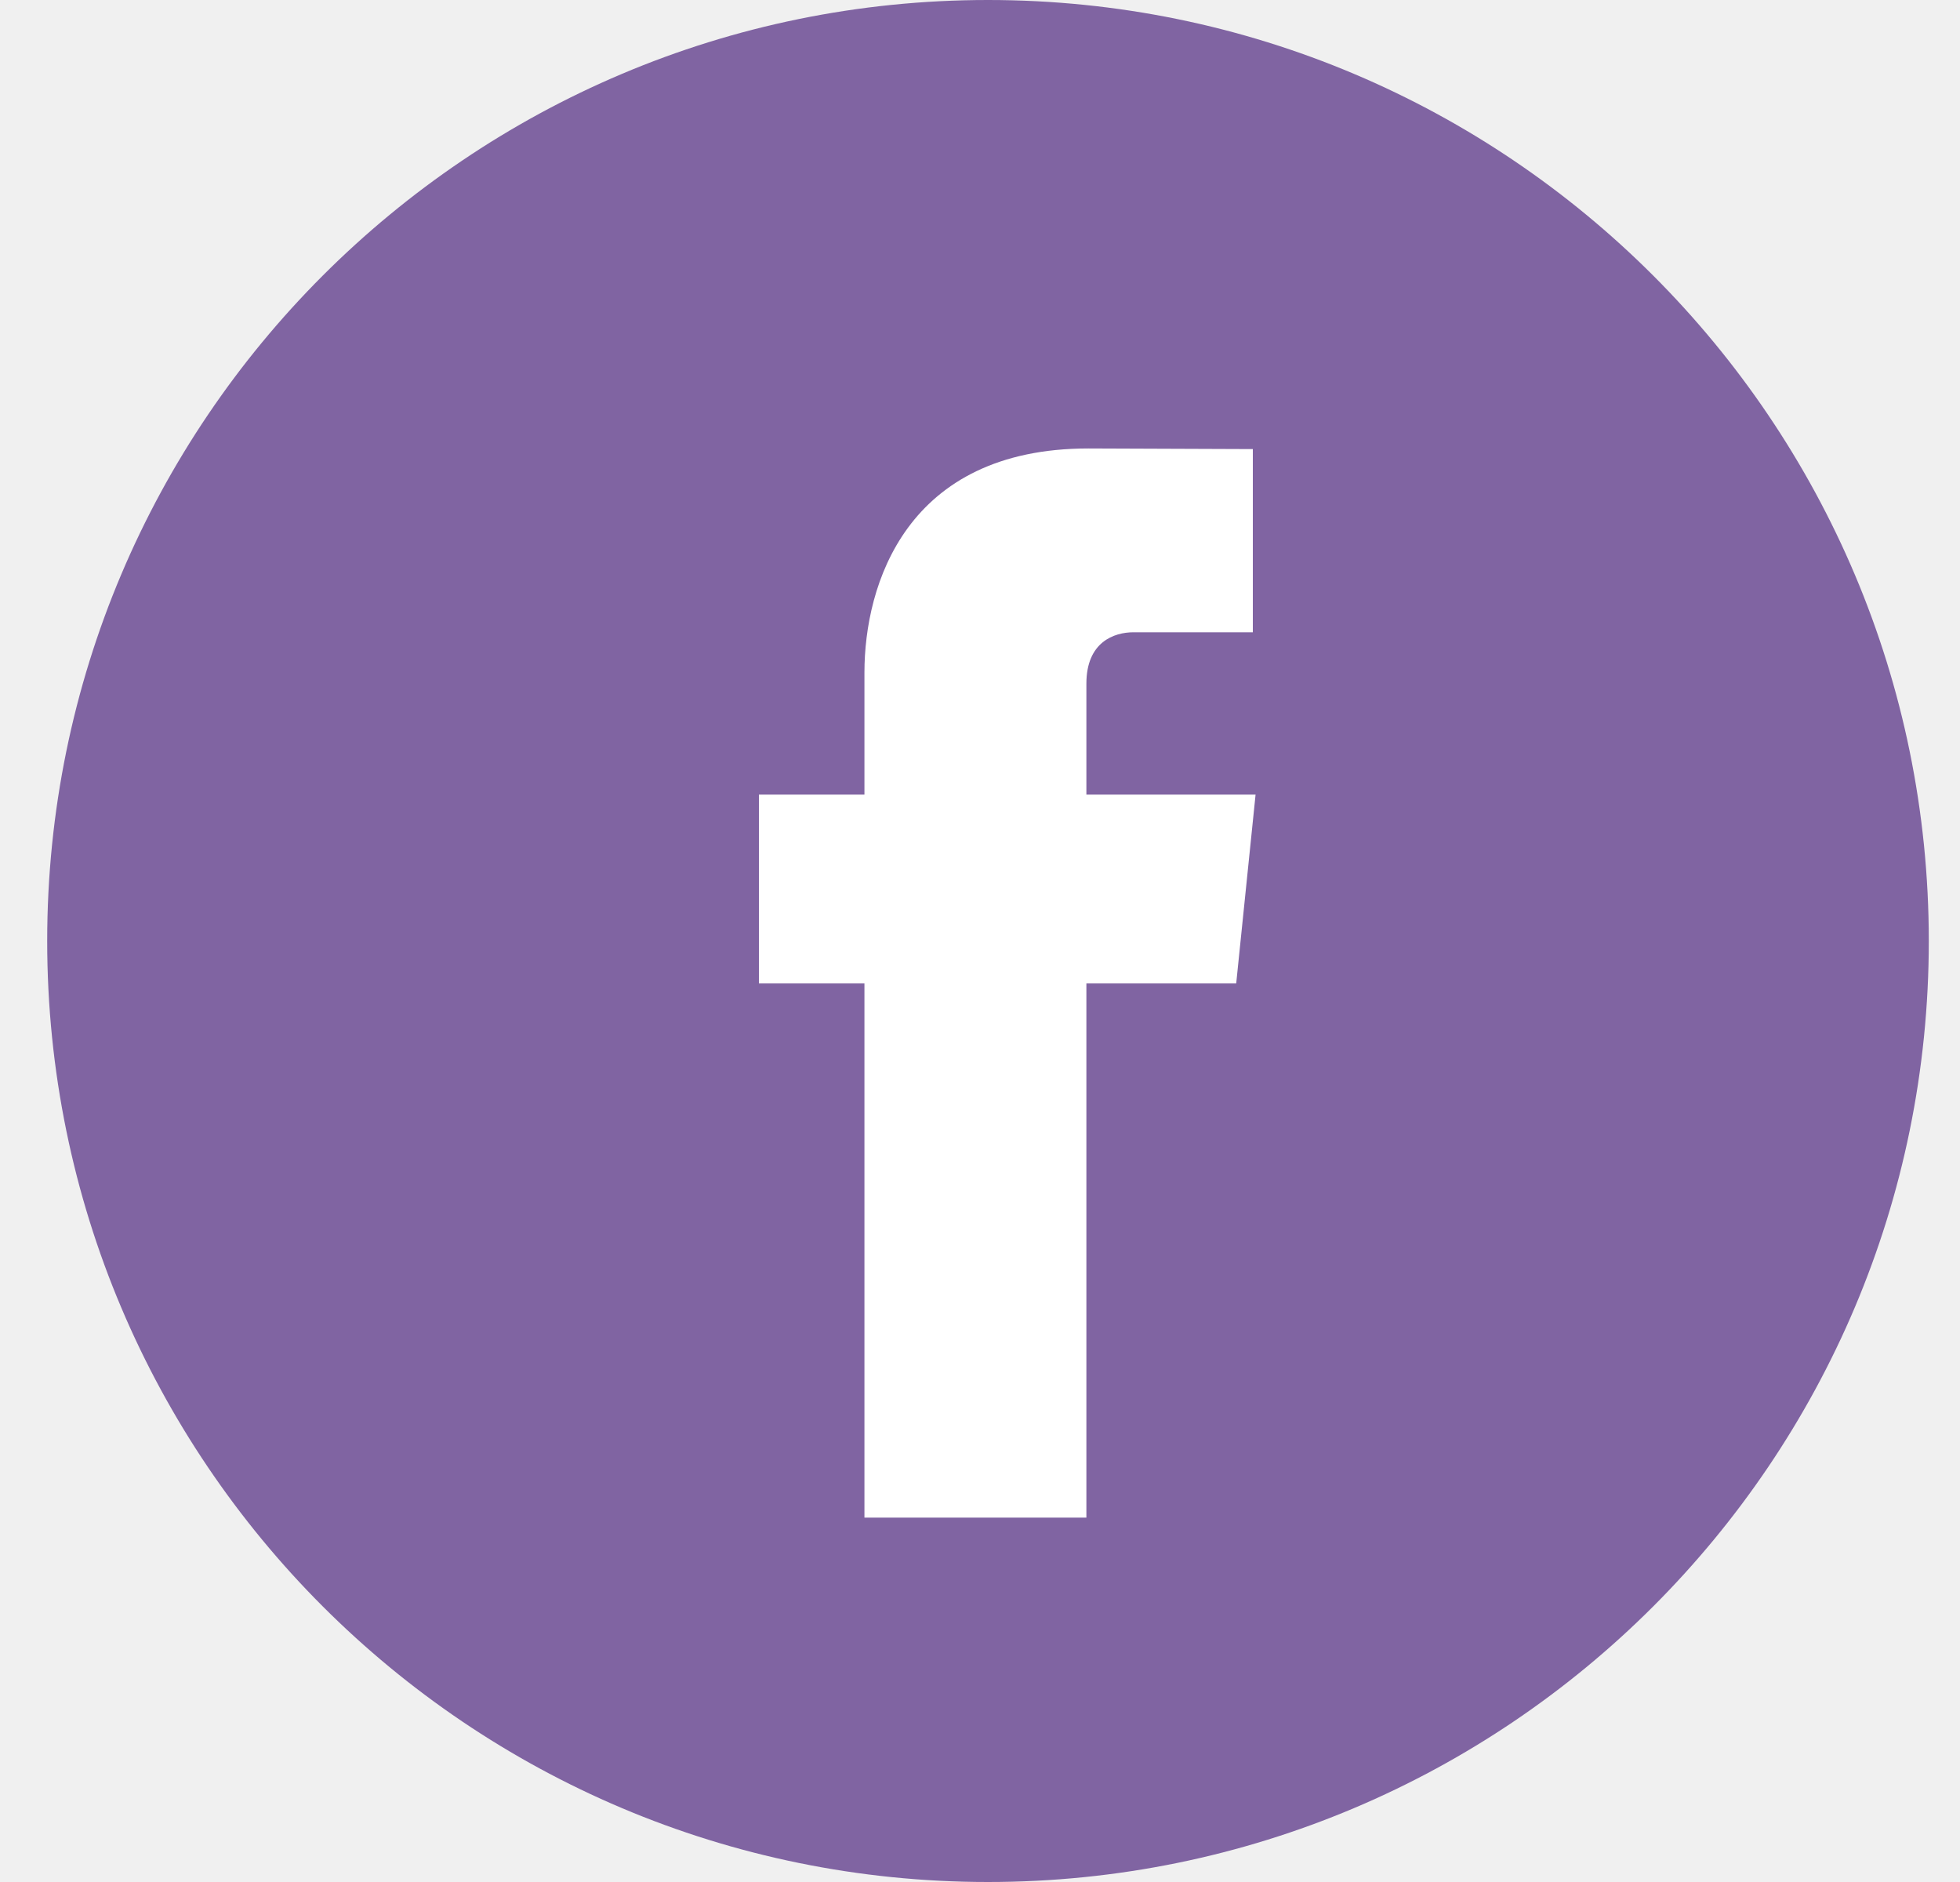
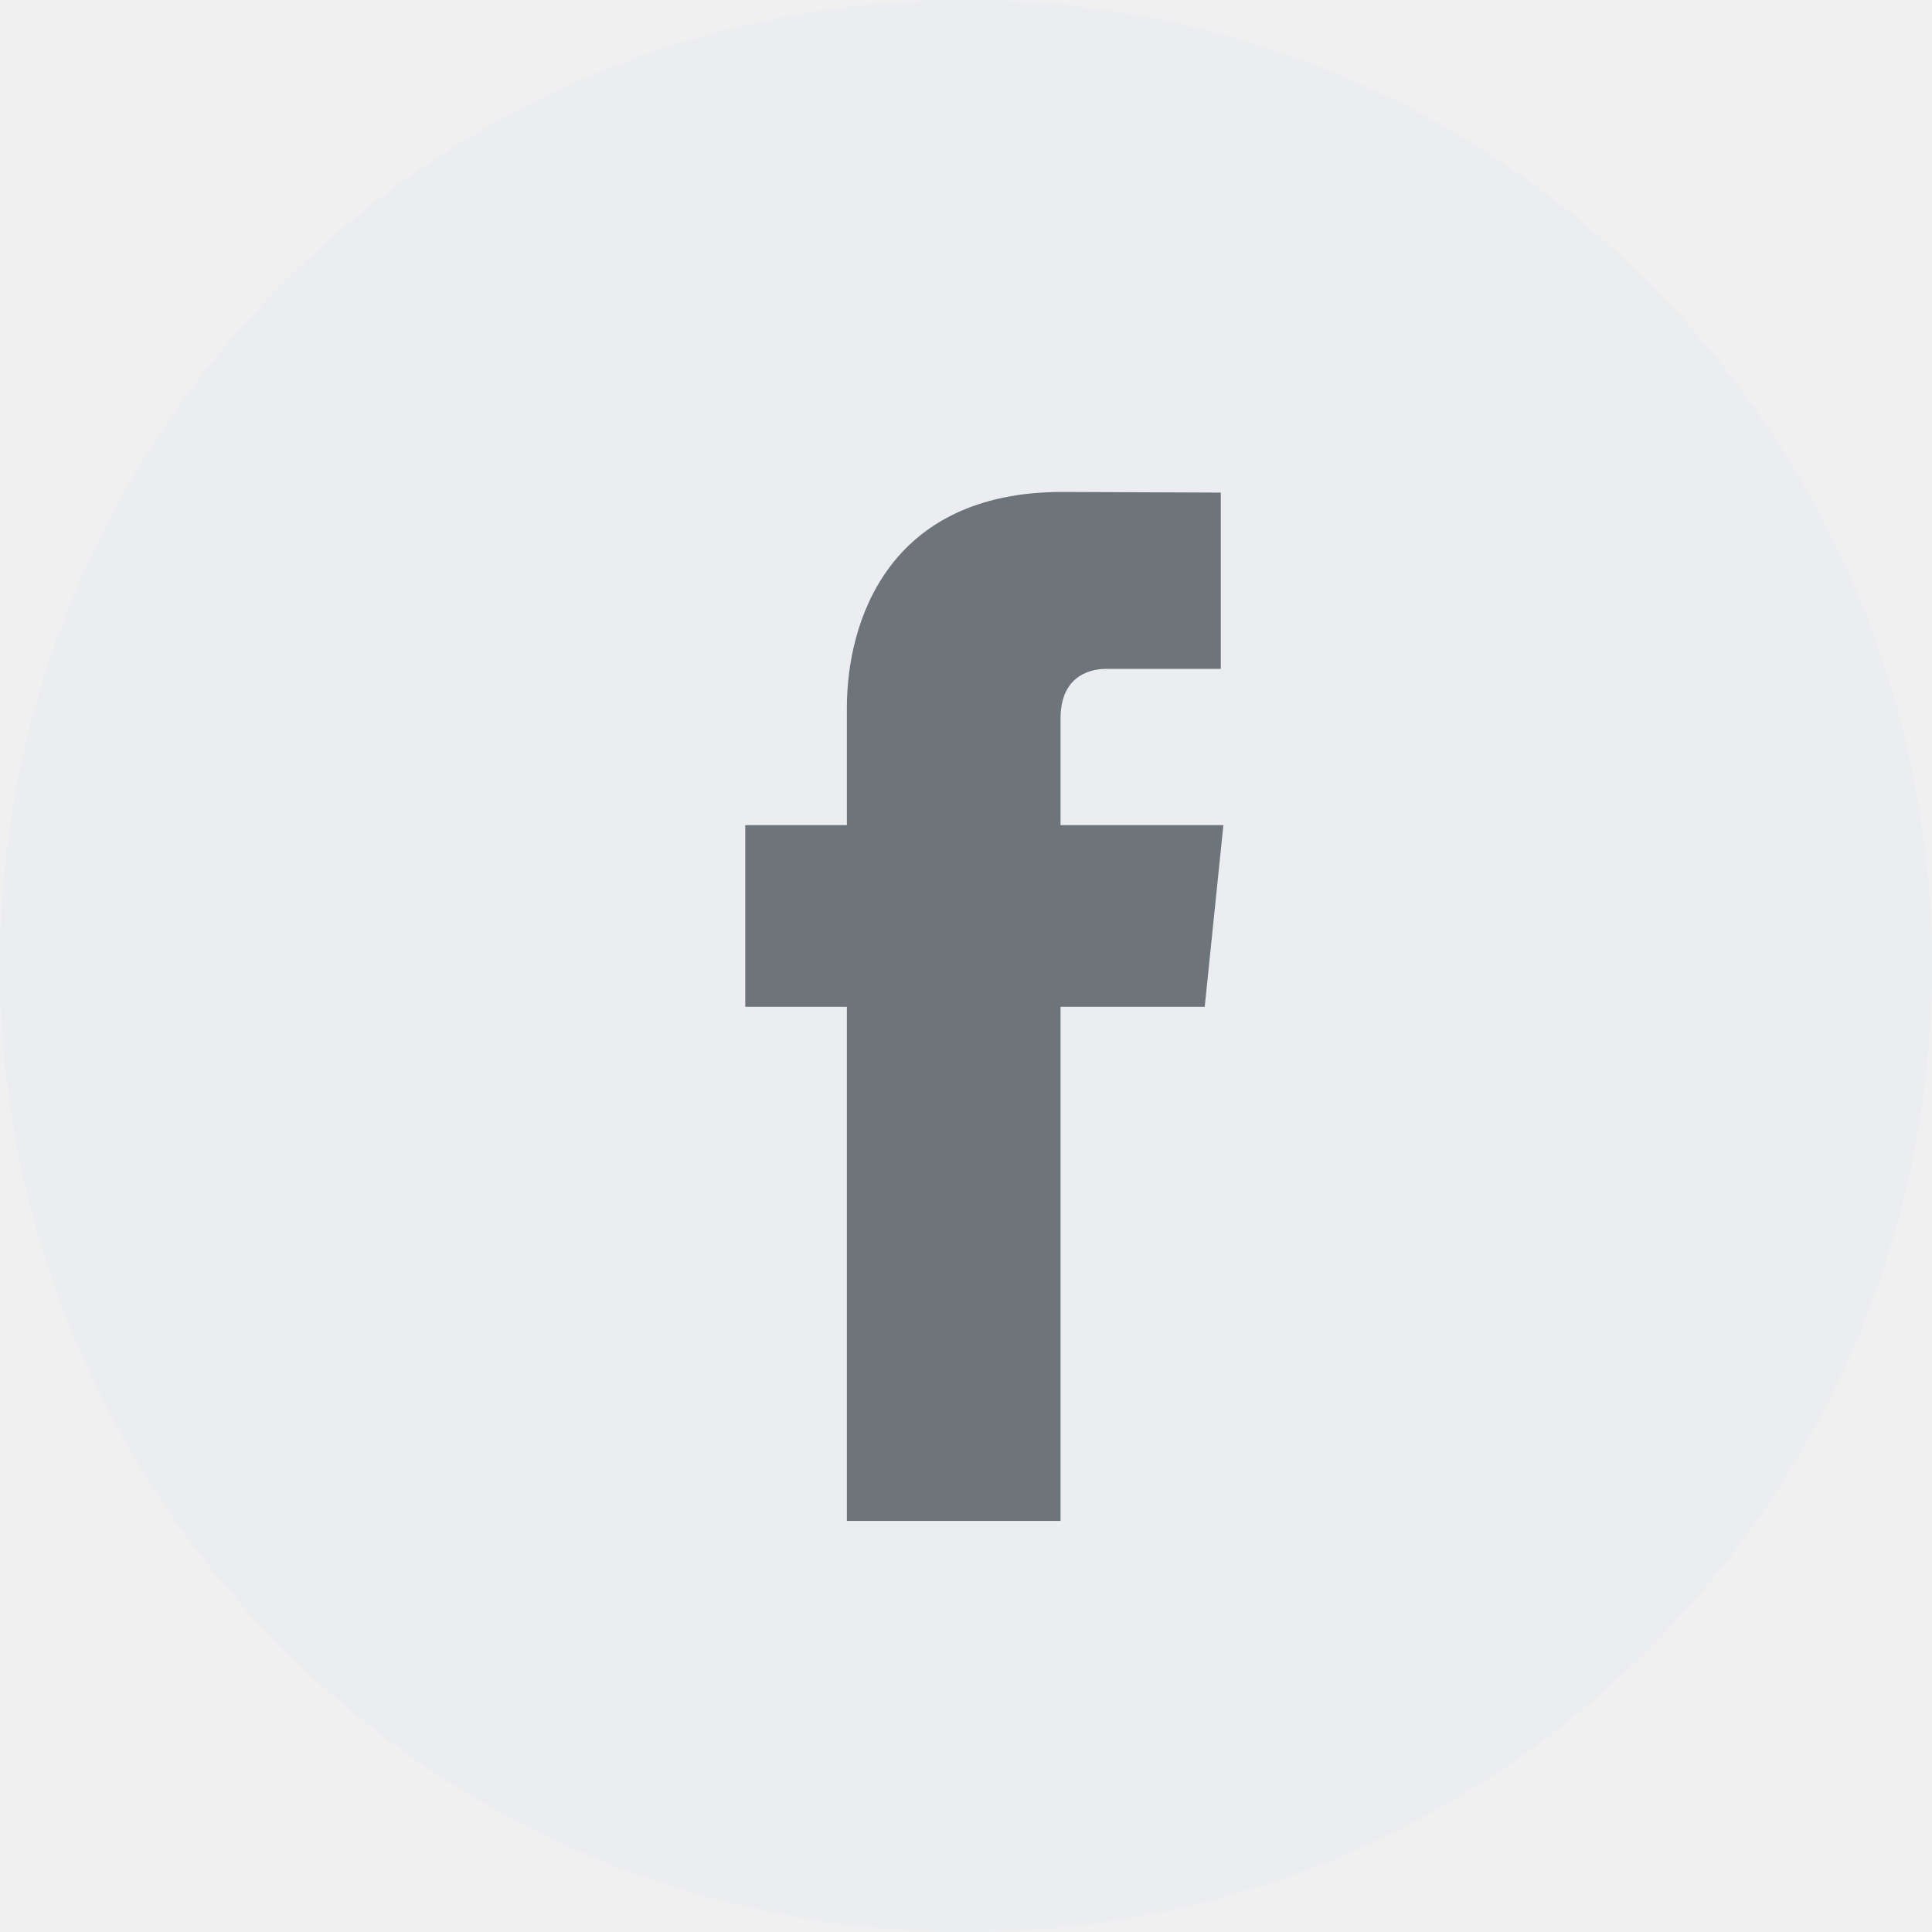
- <svg xmlns="http://www.w3.org/2000/svg" width="25" height="24" viewBox="0 0 25 24" fill="none">
-   <circle cx="12.602" cy="12" r="12" fill="#8064A2" />
-   <path d="M16.015 10.133H13.857V8.718C13.857 8.187 14.21 8.063 14.458 8.063C14.705 8.063 15.98 8.063 15.98 8.063V5.727L13.883 5.719C11.556 5.719 11.026 7.461 11.026 8.576V10.133H9.68V12.541H11.026C11.026 15.63 11.026 19.353 11.026 19.353H13.857C13.857 19.353 13.857 15.594 13.857 12.541H15.768L16.015 10.133Z" fill="white" />
+ <svg xmlns="http://www.w3.org/2000/svg" width="32" height="32" viewBox="0 0 32 32" fill="none">
+   <rect width="32" height="32" rx="16" fill="#EBEDF0" />
+   <path d="M20.263 13.667H17.566V11.898C17.566 11.234 18.006 11.079 18.316 11.079C18.626 11.079 20.22 11.079 20.22 11.079V8.159L17.598 8.148C14.689 8.148 14.027 10.326 14.027 11.72V13.667H12.344V16.676H14.027C14.027 20.538 14.027 25.191 14.027 25.191H17.566C17.566 25.191 17.566 20.492 17.566 16.676H19.954L20.263 13.667Z" fill="#6D747A" />
</svg>
